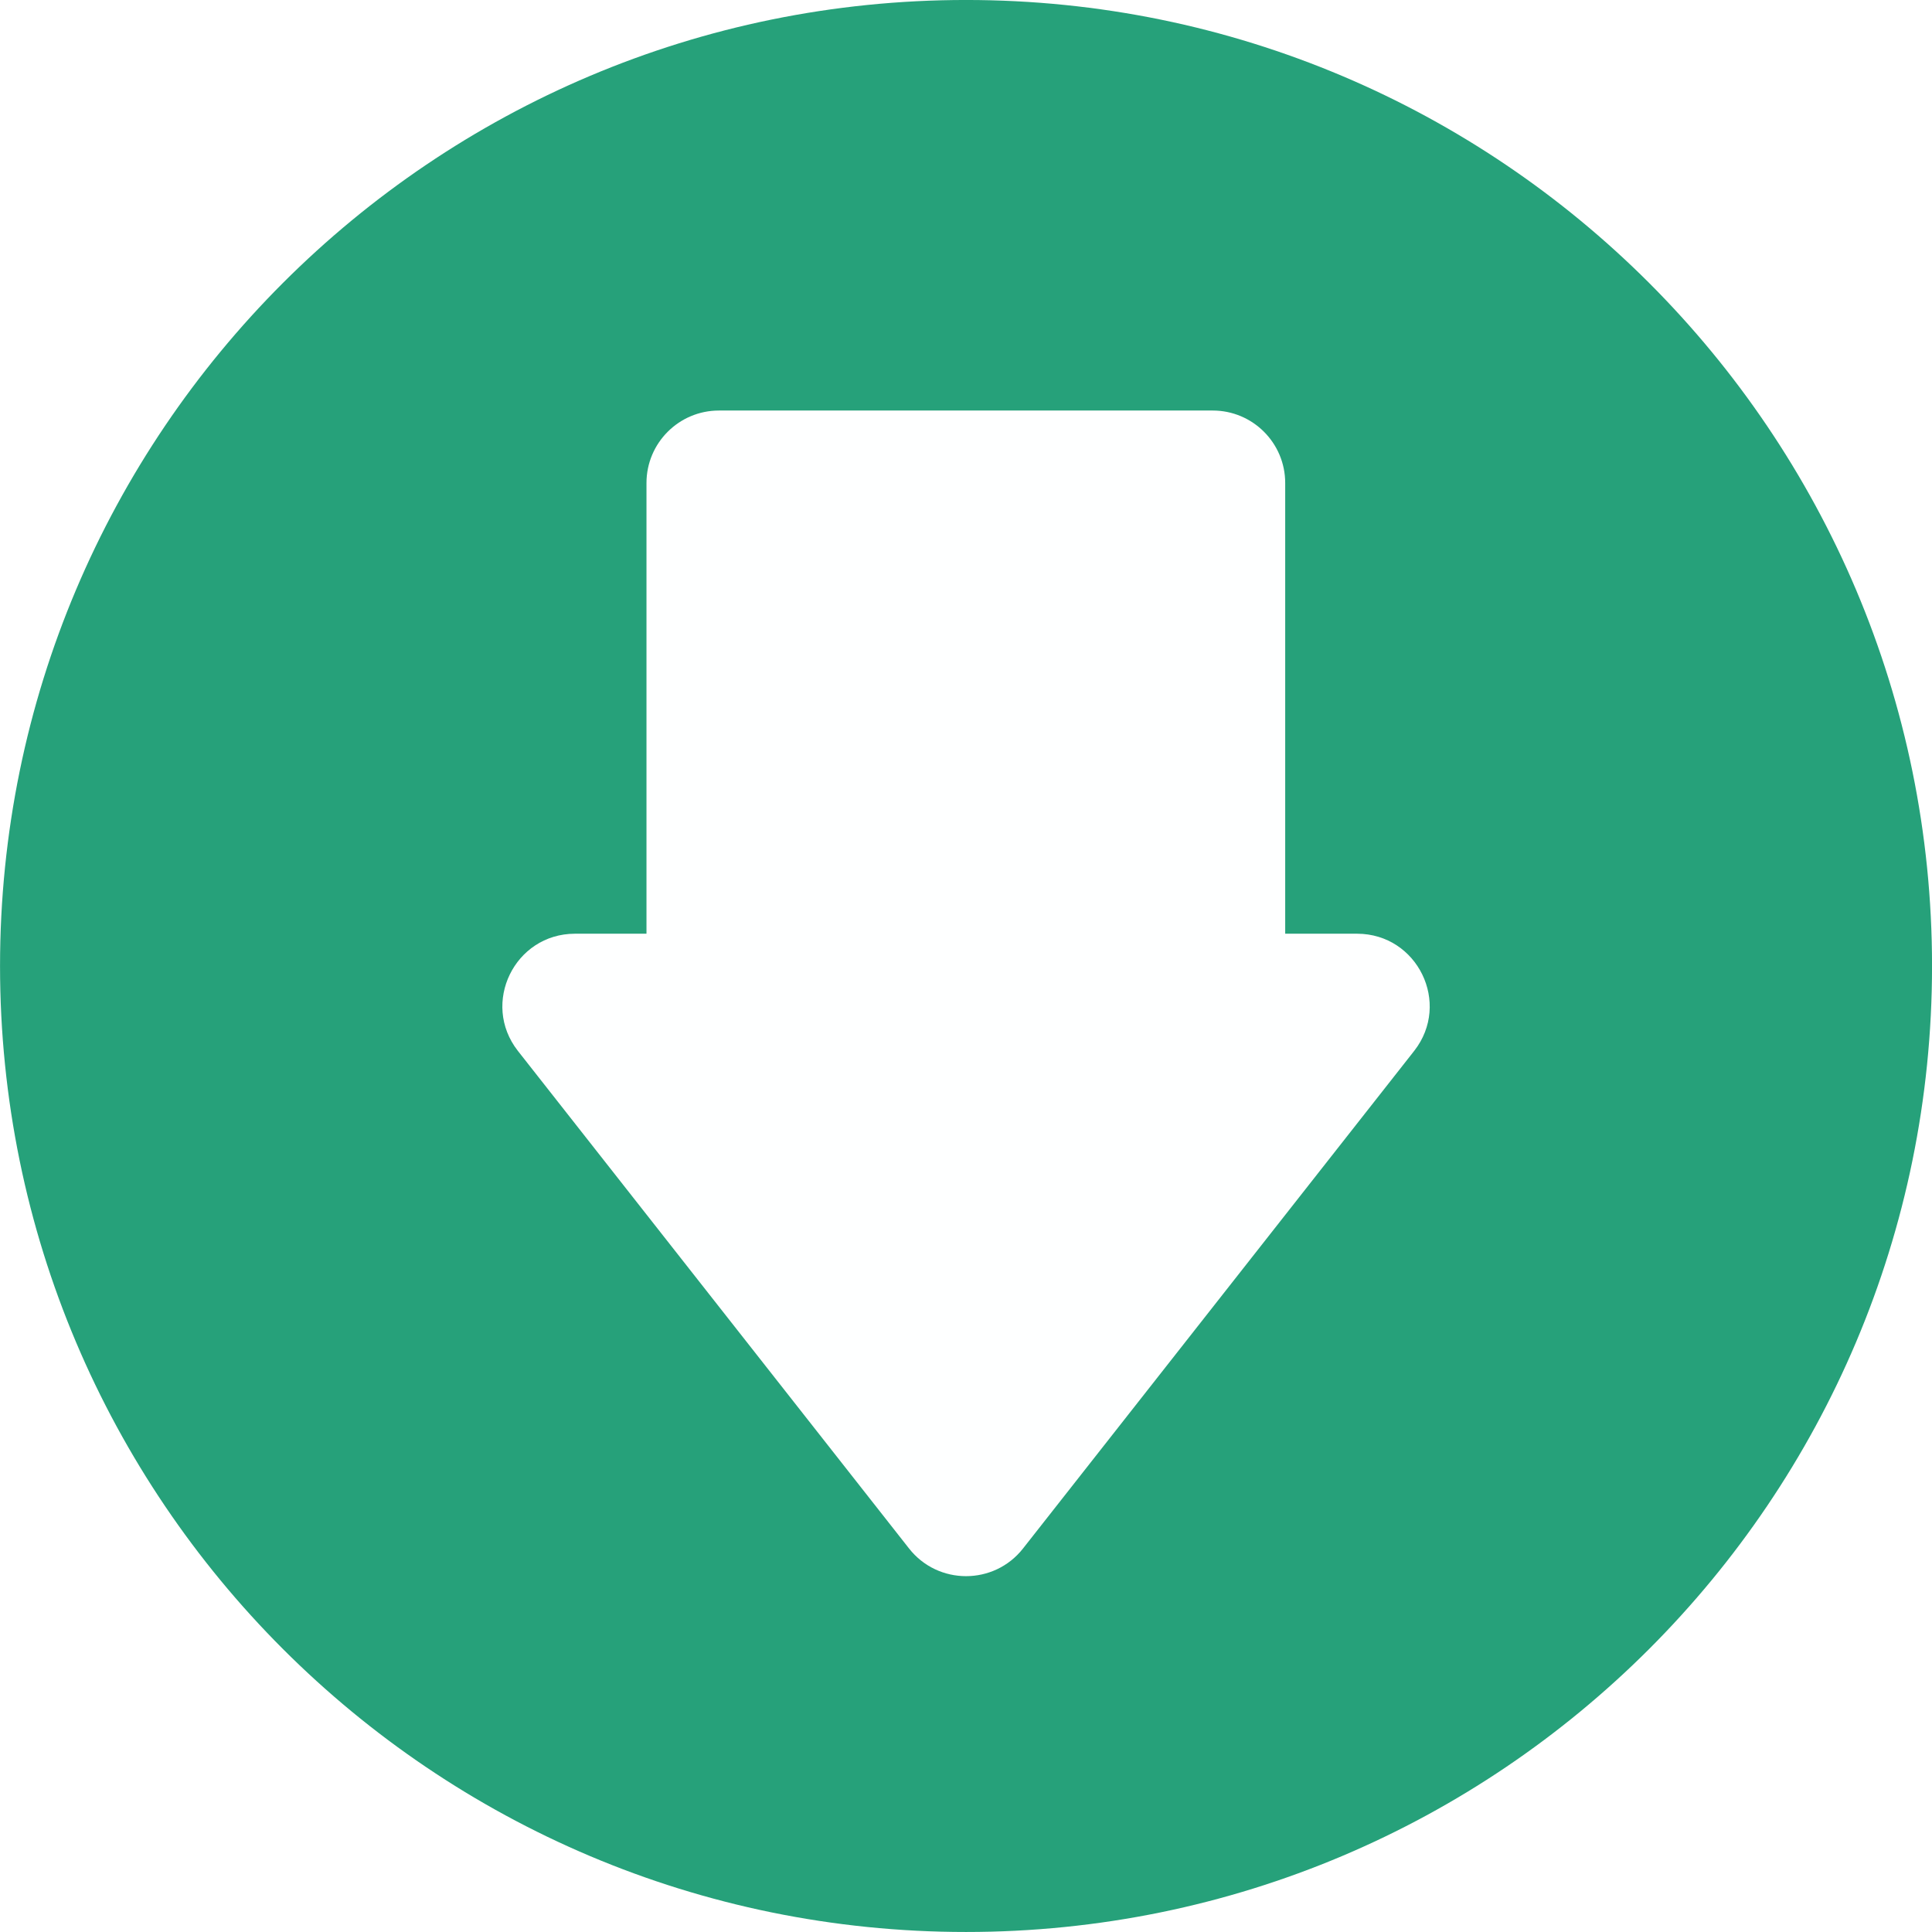
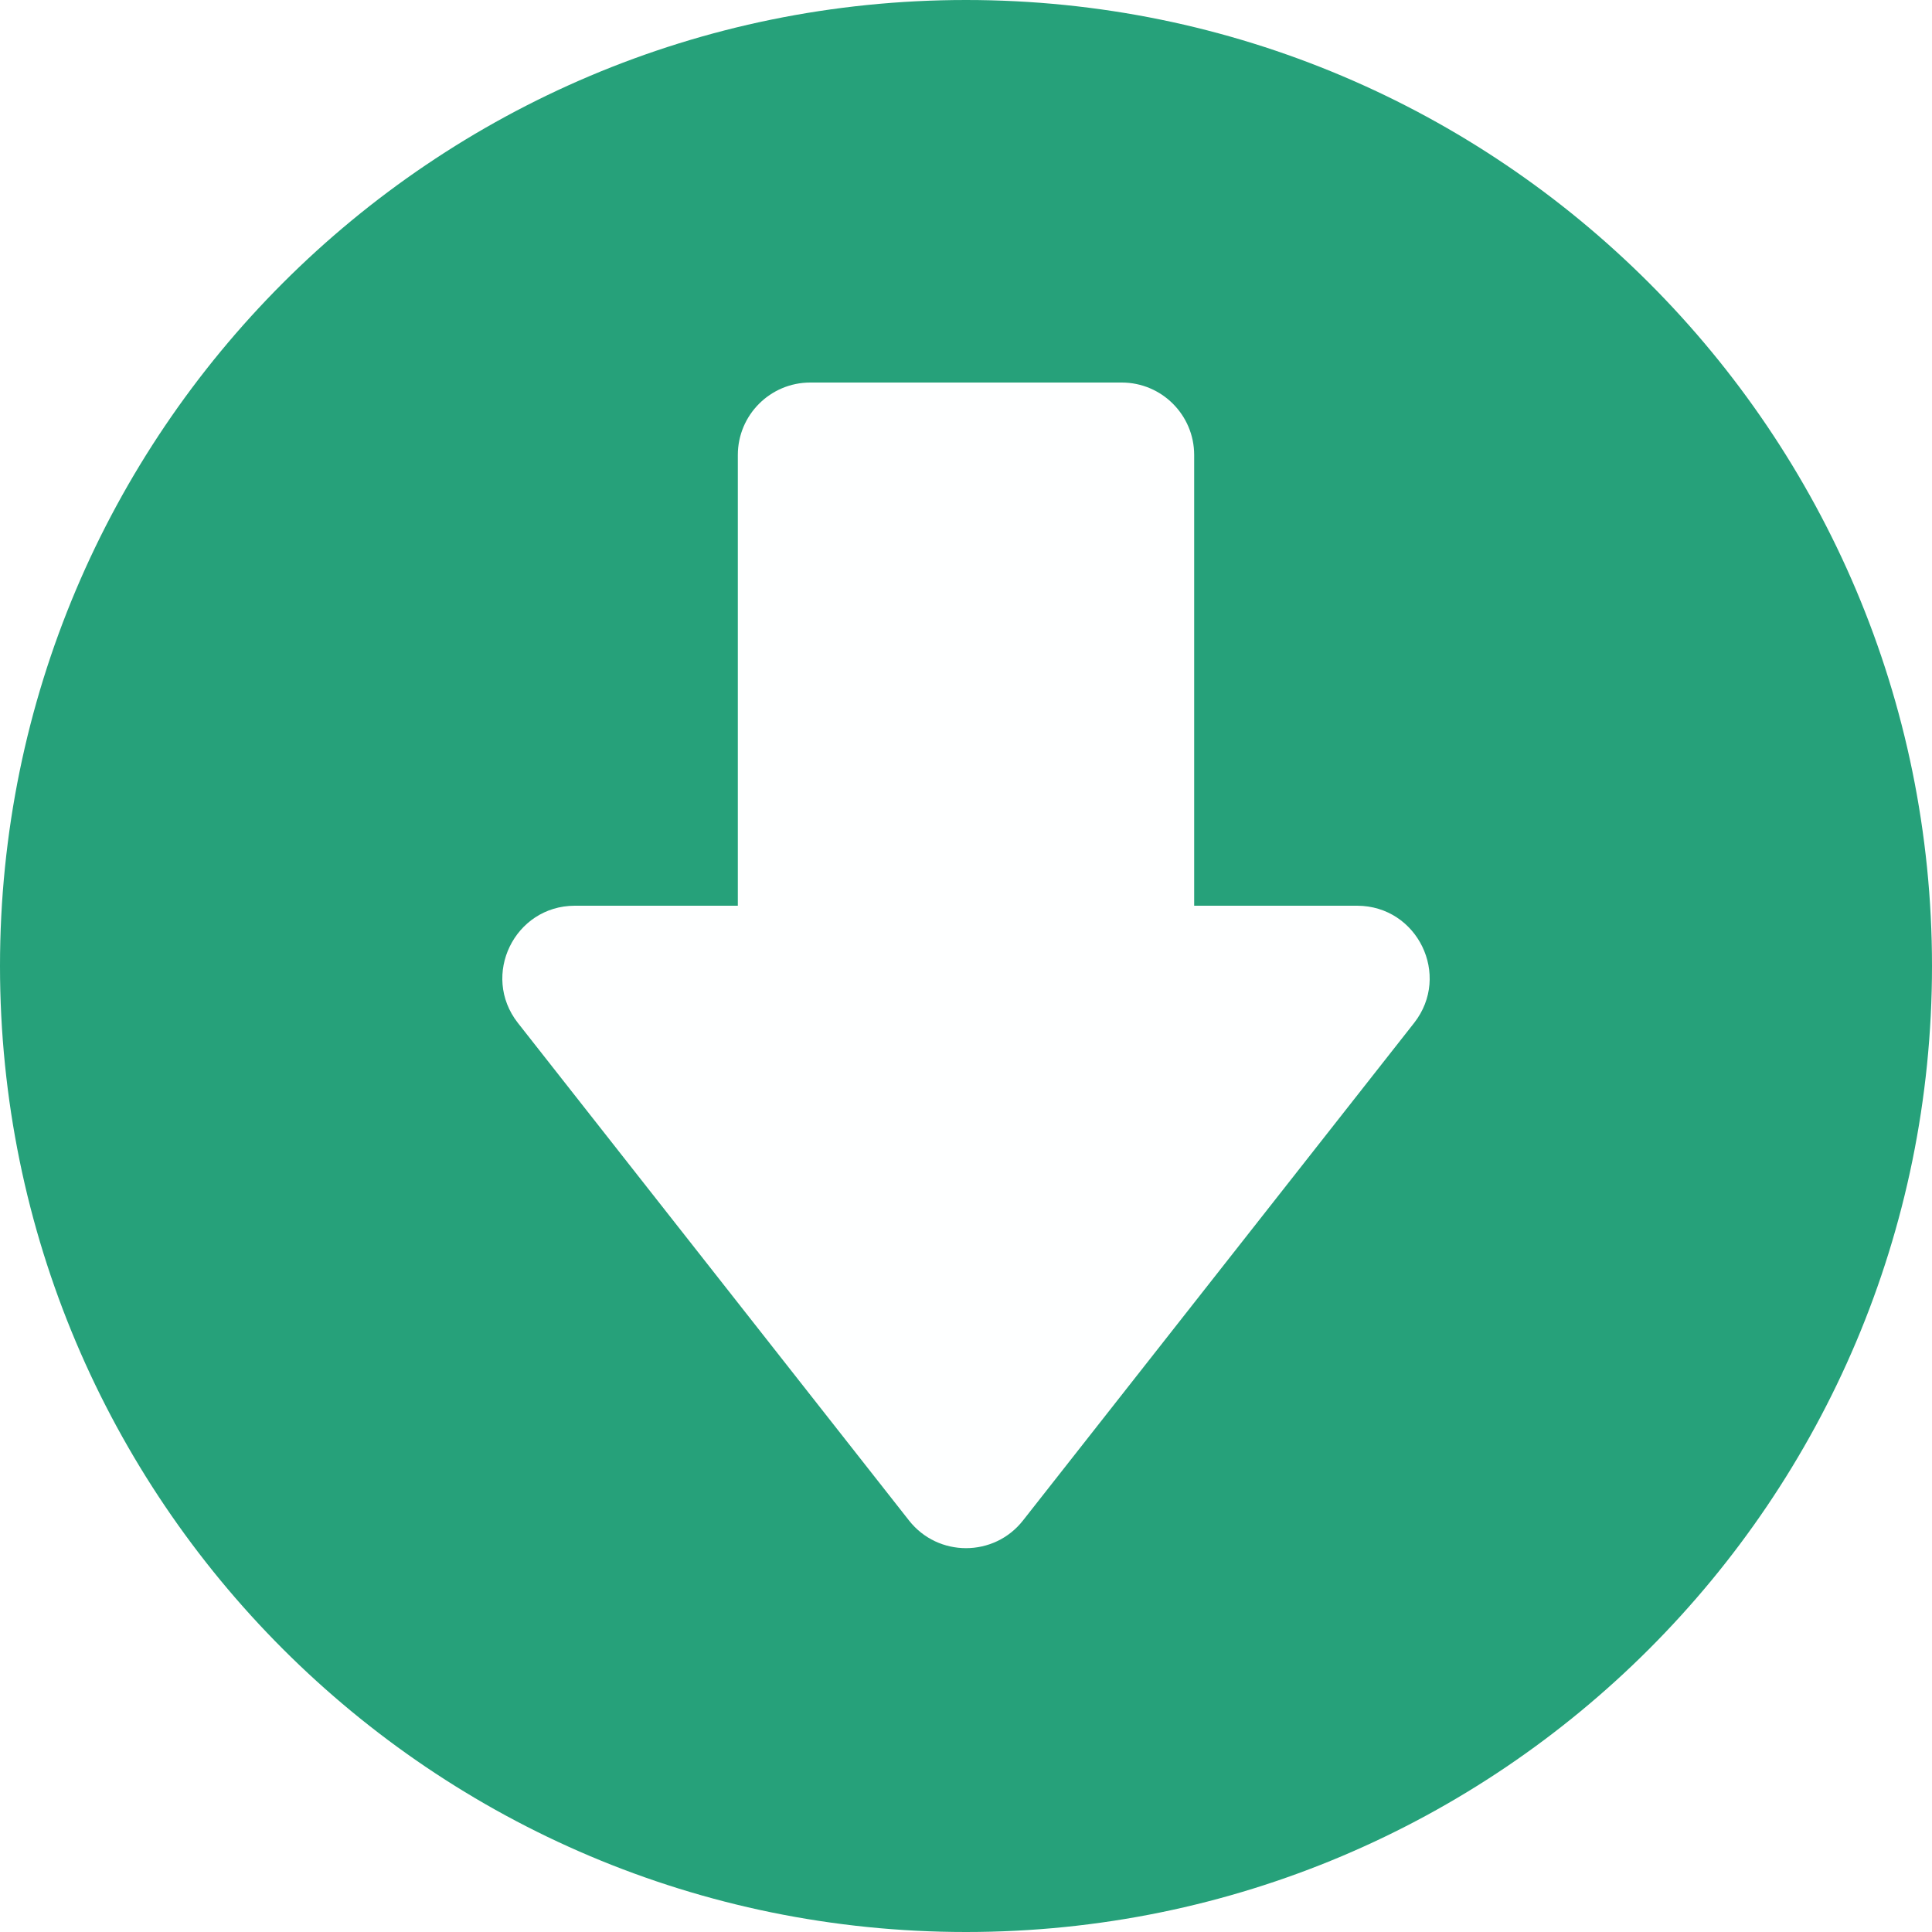
- <svg xmlns="http://www.w3.org/2000/svg" width="10mm" height="10mm" viewBox="0 0 10 10" version="1.1" id="svg8">
-   <defs id="defs2" />
-   <g id="layer1" transform="translate(-35.96281,-131.8971)">
-     <circle style="fill:#26a17a;fill-opacity:1;stroke:none;stroke-width:1.963;stroke-linecap:round;stroke-linejoin:round;stroke-miterlimit:11.9;stroke-dasharray:none;stroke-opacity:1" id="path815" cx="40.963" cy="136.897" r="5" />
-     <path style="color:#000000;font-style:normal;font-variant:normal;font-weight:normal;font-stretch:normal;font-size:medium;line-height:normal;font-family:sans-serif;font-variant-ligatures:normal;font-variant-position:normal;font-variant-caps:normal;font-variant-numeric:normal;font-variant-alternates:normal;font-feature-settings:normal;text-indent:0;text-align:start;text-decoration:none;text-decoration-line:none;text-decoration-style:solid;text-decoration-color:#000000;letter-spacing:normal;word-spacing:normal;text-transform:none;writing-mode:lr-tb;direction:ltr;text-orientation:mixed;dominant-baseline:auto;baseline-shift:baseline;text-anchor:start;white-space:normal;shape-padding:0;clip-rule:nonzero;display:inline;overflow:visible;visibility:visible;opacity:1;isolation:auto;mix-blend-mode:normal;color-interpolation:sRGB;color-interpolation-filters:linearRGB;solid-color:#000000;solid-opacity:1;vector-effect:none;fill:#feffff;fill-opacity:1;fill-rule:nonzero;stroke:none;stroke-width:0.75;stroke-linecap:round;stroke-linejoin:round;stroke-miterlimit:10;stroke-dasharray:none;stroke-dashoffset:0;stroke-opacity:1;color-rendering:auto;image-rendering:auto;shape-rendering:auto;text-rendering:auto;enable-background:accumulate" d="m 39.684,134.022 c -0.207,2e-5 -0.375,0.168 -0.375,0.375 v 2.333 h -0.371 c -0.312,8.1e-4 -0.487,0.36 -0.295,0.606 l 2.025,2.576 c 0.15,0.191 0.44,0.191 0.59,0 l 2.025,-2.576 c 0.192,-0.246 0.017,-0.605 -0.295,-0.606 h -0.373 v -2.333 c -2.1e-5,-0.207 -0.168,-0.375 -0.375,-0.375 z" id="path814" />
+ <svg xmlns="http://www.w3.org/2000/svg" width="10mm" height="10mm" version="1.1" viewBox="0 0 10 10">
+   <g transform="translate(-35.963 -131.9)">
+     <circle cx="40.963" cy="136.9" r="5" fill="#26a17a" />
+     <path d="m40.157 133.88c-0.207 2e-5 -0.375 0.168-0.375 0.375v2.333h-0.844c-0.312 8.1e-4 -0.487 0.36-0.295 0.606l2.025 2.576c0.15 0.191 0.44 0.191 0.59 0l2.025-2.576c0.192-0.246 0.017-0.605-0.295-0.606h-0.844v-2.333c-2.1e-5 -0.207-0.168-0.375-0.375-0.375z" color="#000000" color-rendering="auto" dominant-baseline="auto" fill="#feffff" image-rendering="auto" shape-rendering="auto" solid-color="#000000" style="font-feature-settings:normal;font-variant-alternates:normal;font-variant-caps:normal;font-variant-ligatures:normal;font-variant-numeric:normal;font-variant-position:normal;isolation:auto;mix-blend-mode:normal;shape-padding:0;text-decoration-color:#000000;text-decoration-line:none;text-decoration-style:solid;text-indent:0;text-orientation:mixed;text-transform:none;white-space:normal" />
  </g>
</svg>
